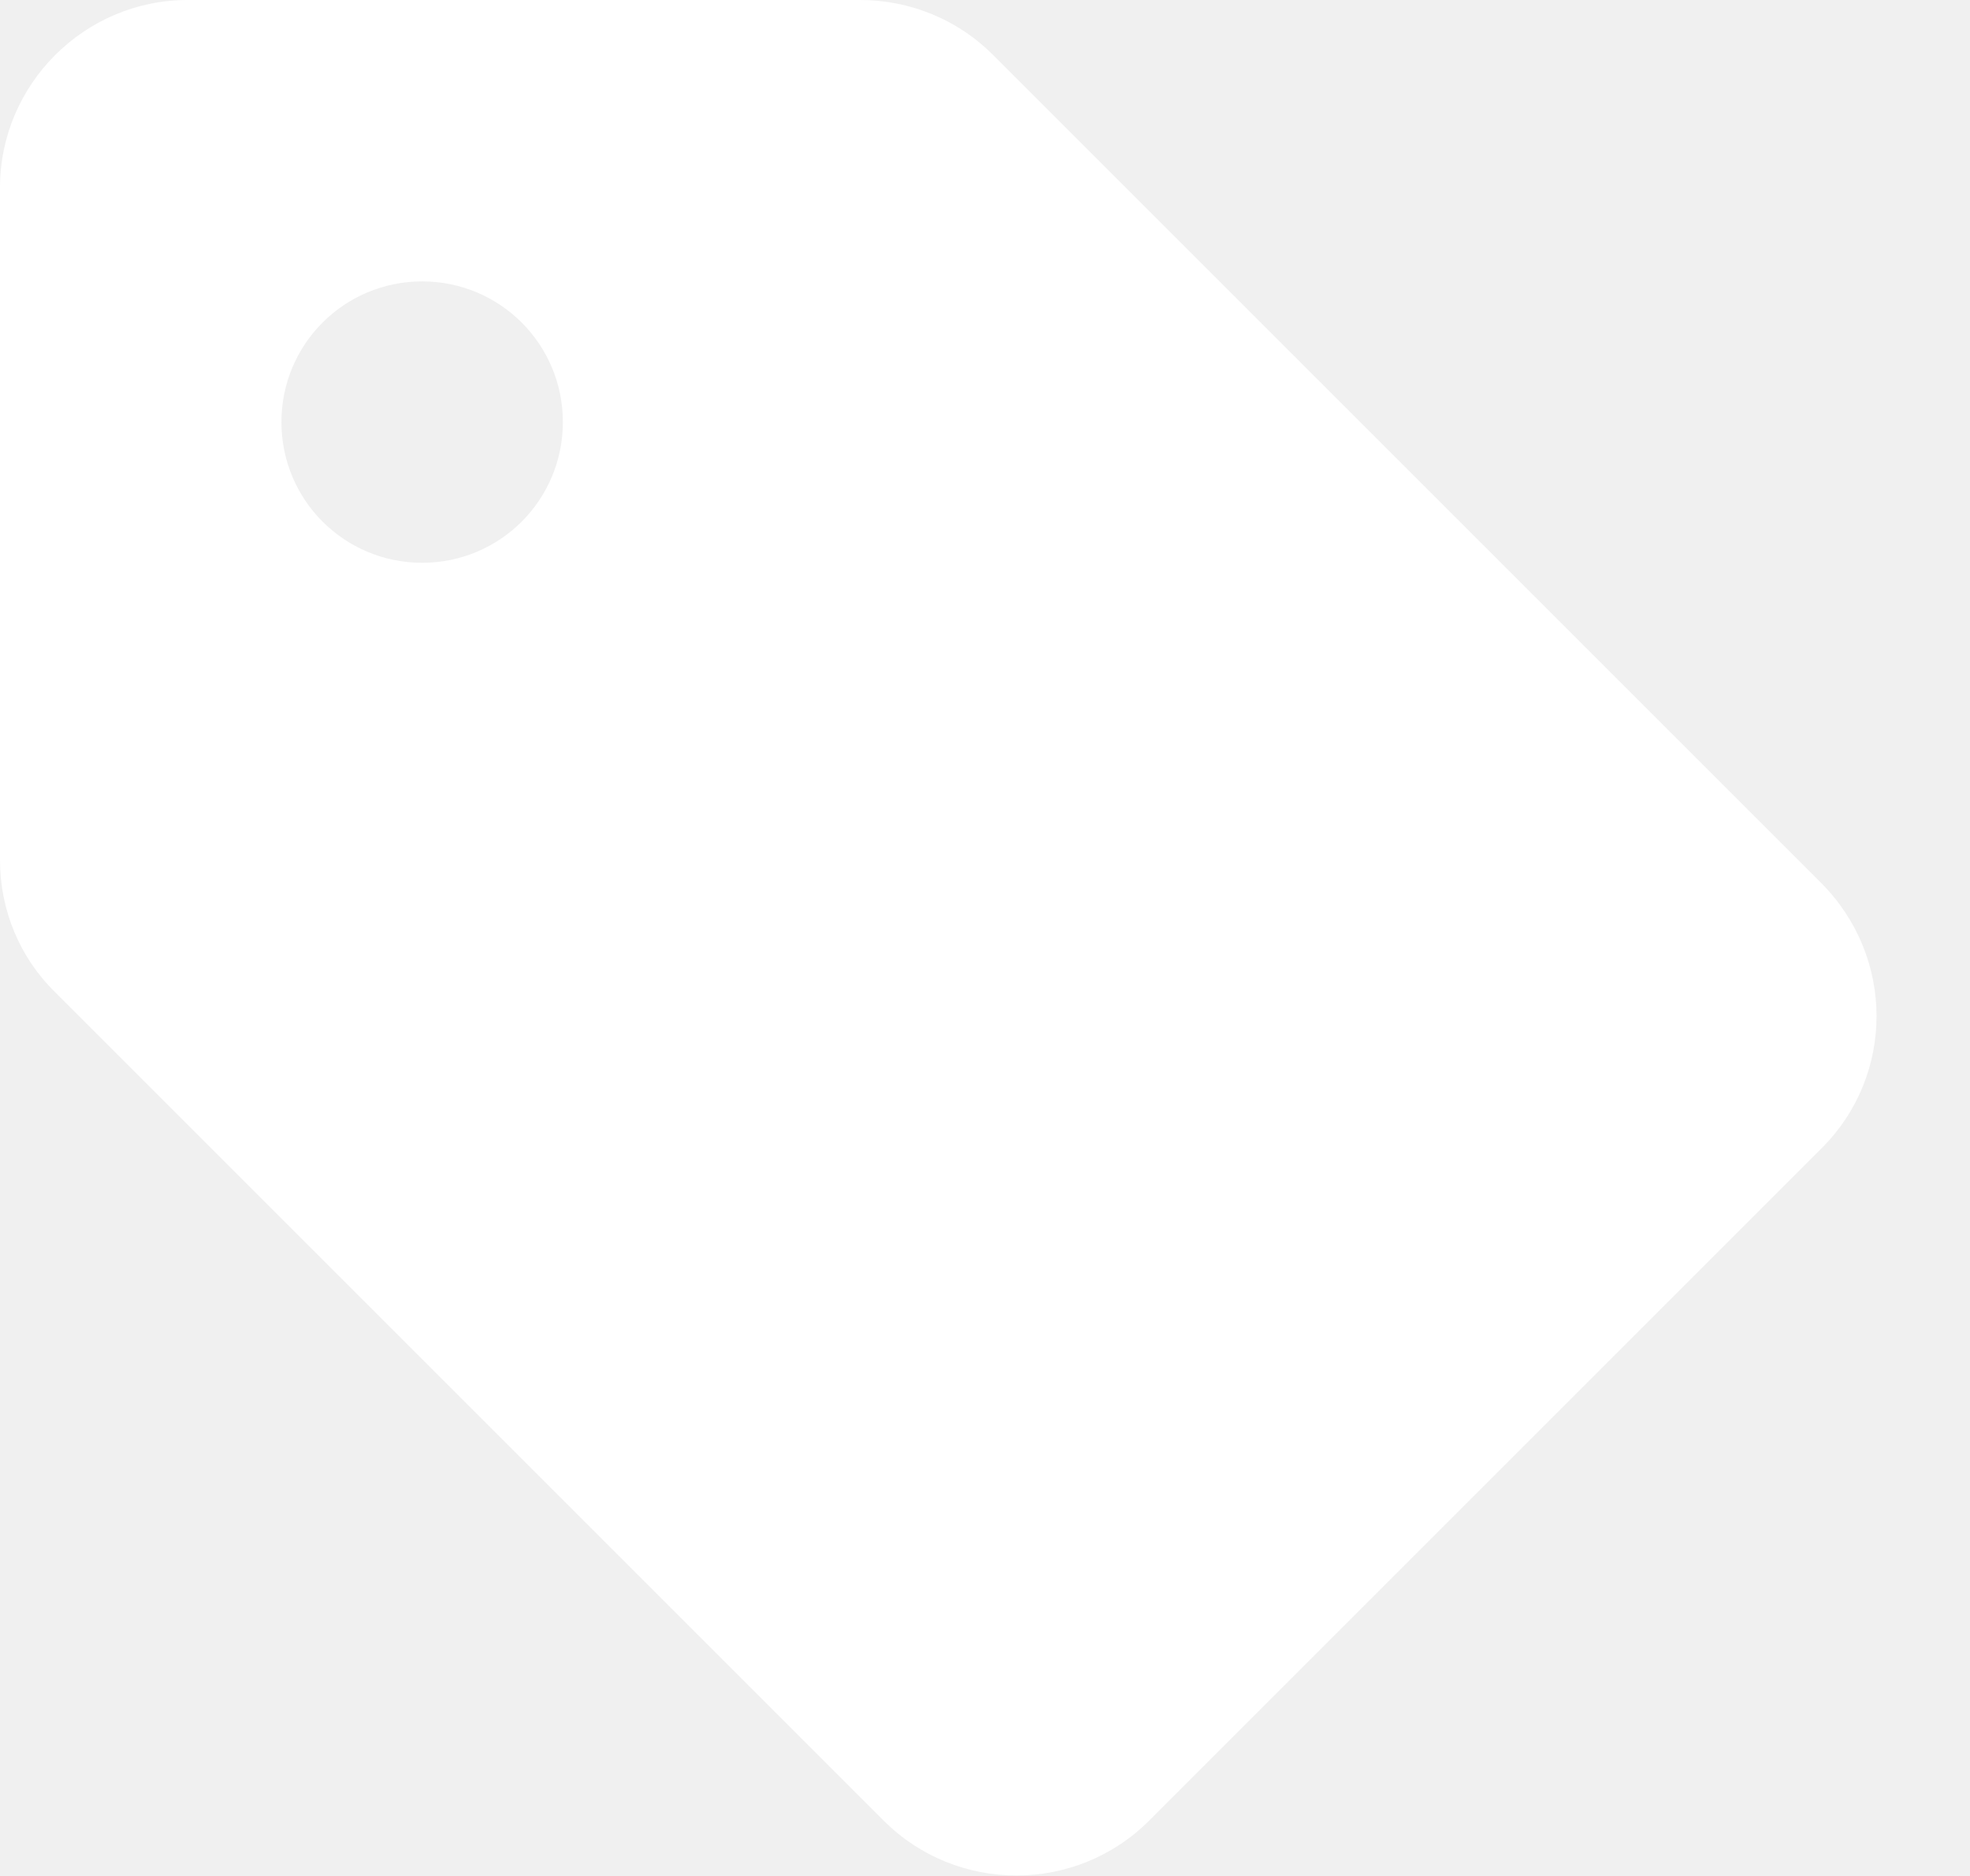
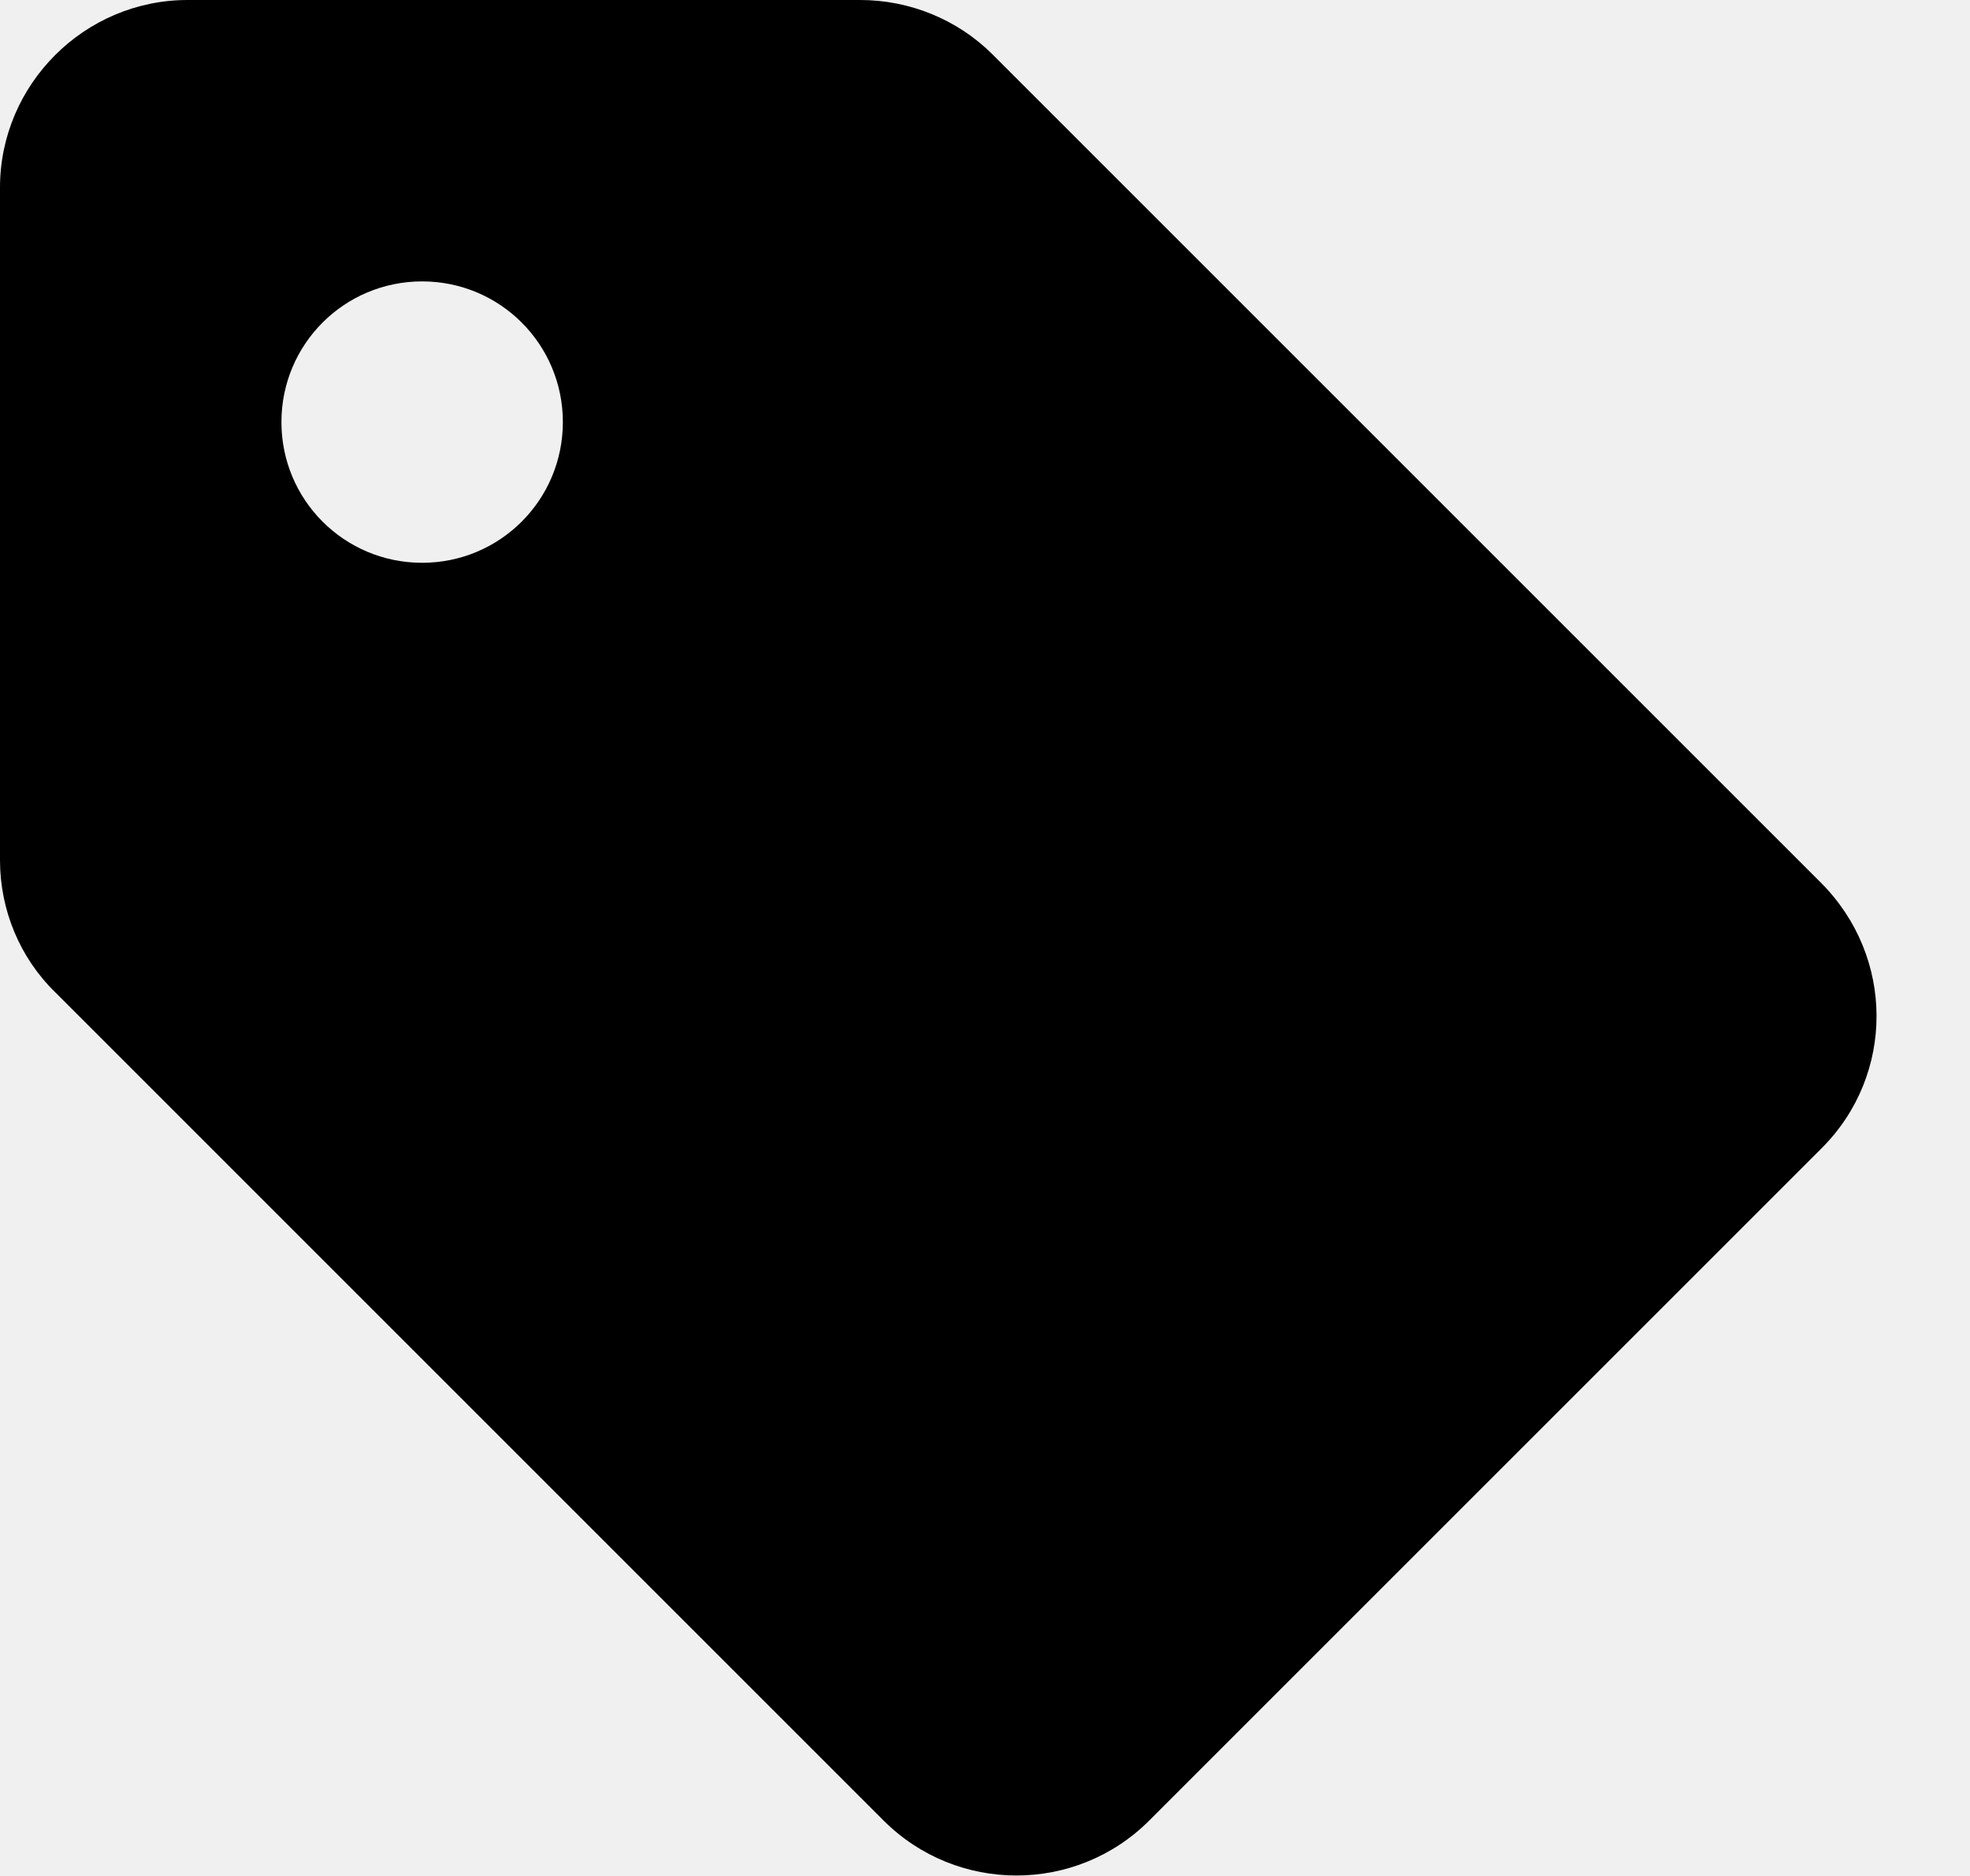
<svg xmlns="http://www.w3.org/2000/svg" width="21" height="20" viewBox="0 0 21 20" fill="none">
-   <path d="M19.41 9.41L10.58 0.58C10.21 0.21 9.7 0 9.17 0H2C0.9 0 0 0.9 0 2V9.17C0 9.7 0.21 10.21 0.59 10.58L9.42 19.41C10.2 20.19 11.47 20.19 12.25 19.41L19.42 12.24C20.2 11.46 20.2 10.2 19.41 9.41ZM4.5 6C3.67 6 3 5.33 3 4.5C3 3.67 3.67 3 4.5 3C5.33 3 6 3.67 6 4.5C6 5.33 5.33 6 4.5 6Z" fill="white" />
+   <path d="M19.41 9.41L10.58 0.58C10.21 0.21 9.7 0 9.17 0H2C0.9 0 0 0.9 0 2V9.17C0 9.7 0.21 10.21 0.59 10.58L9.42 19.41C10.2 20.19 11.47 20.19 12.25 19.41L19.42 12.24C20.2 11.46 20.2 10.2 19.41 9.41ZM4.5 6C3.67 6 3 5.33 3 4.5C3 3.67 3.67 3 4.5 3C5.33 3 6 3.67 6 4.5C6 5.33 5.33 6 4.5 6Z" fill="currentColor" />
</svg>
